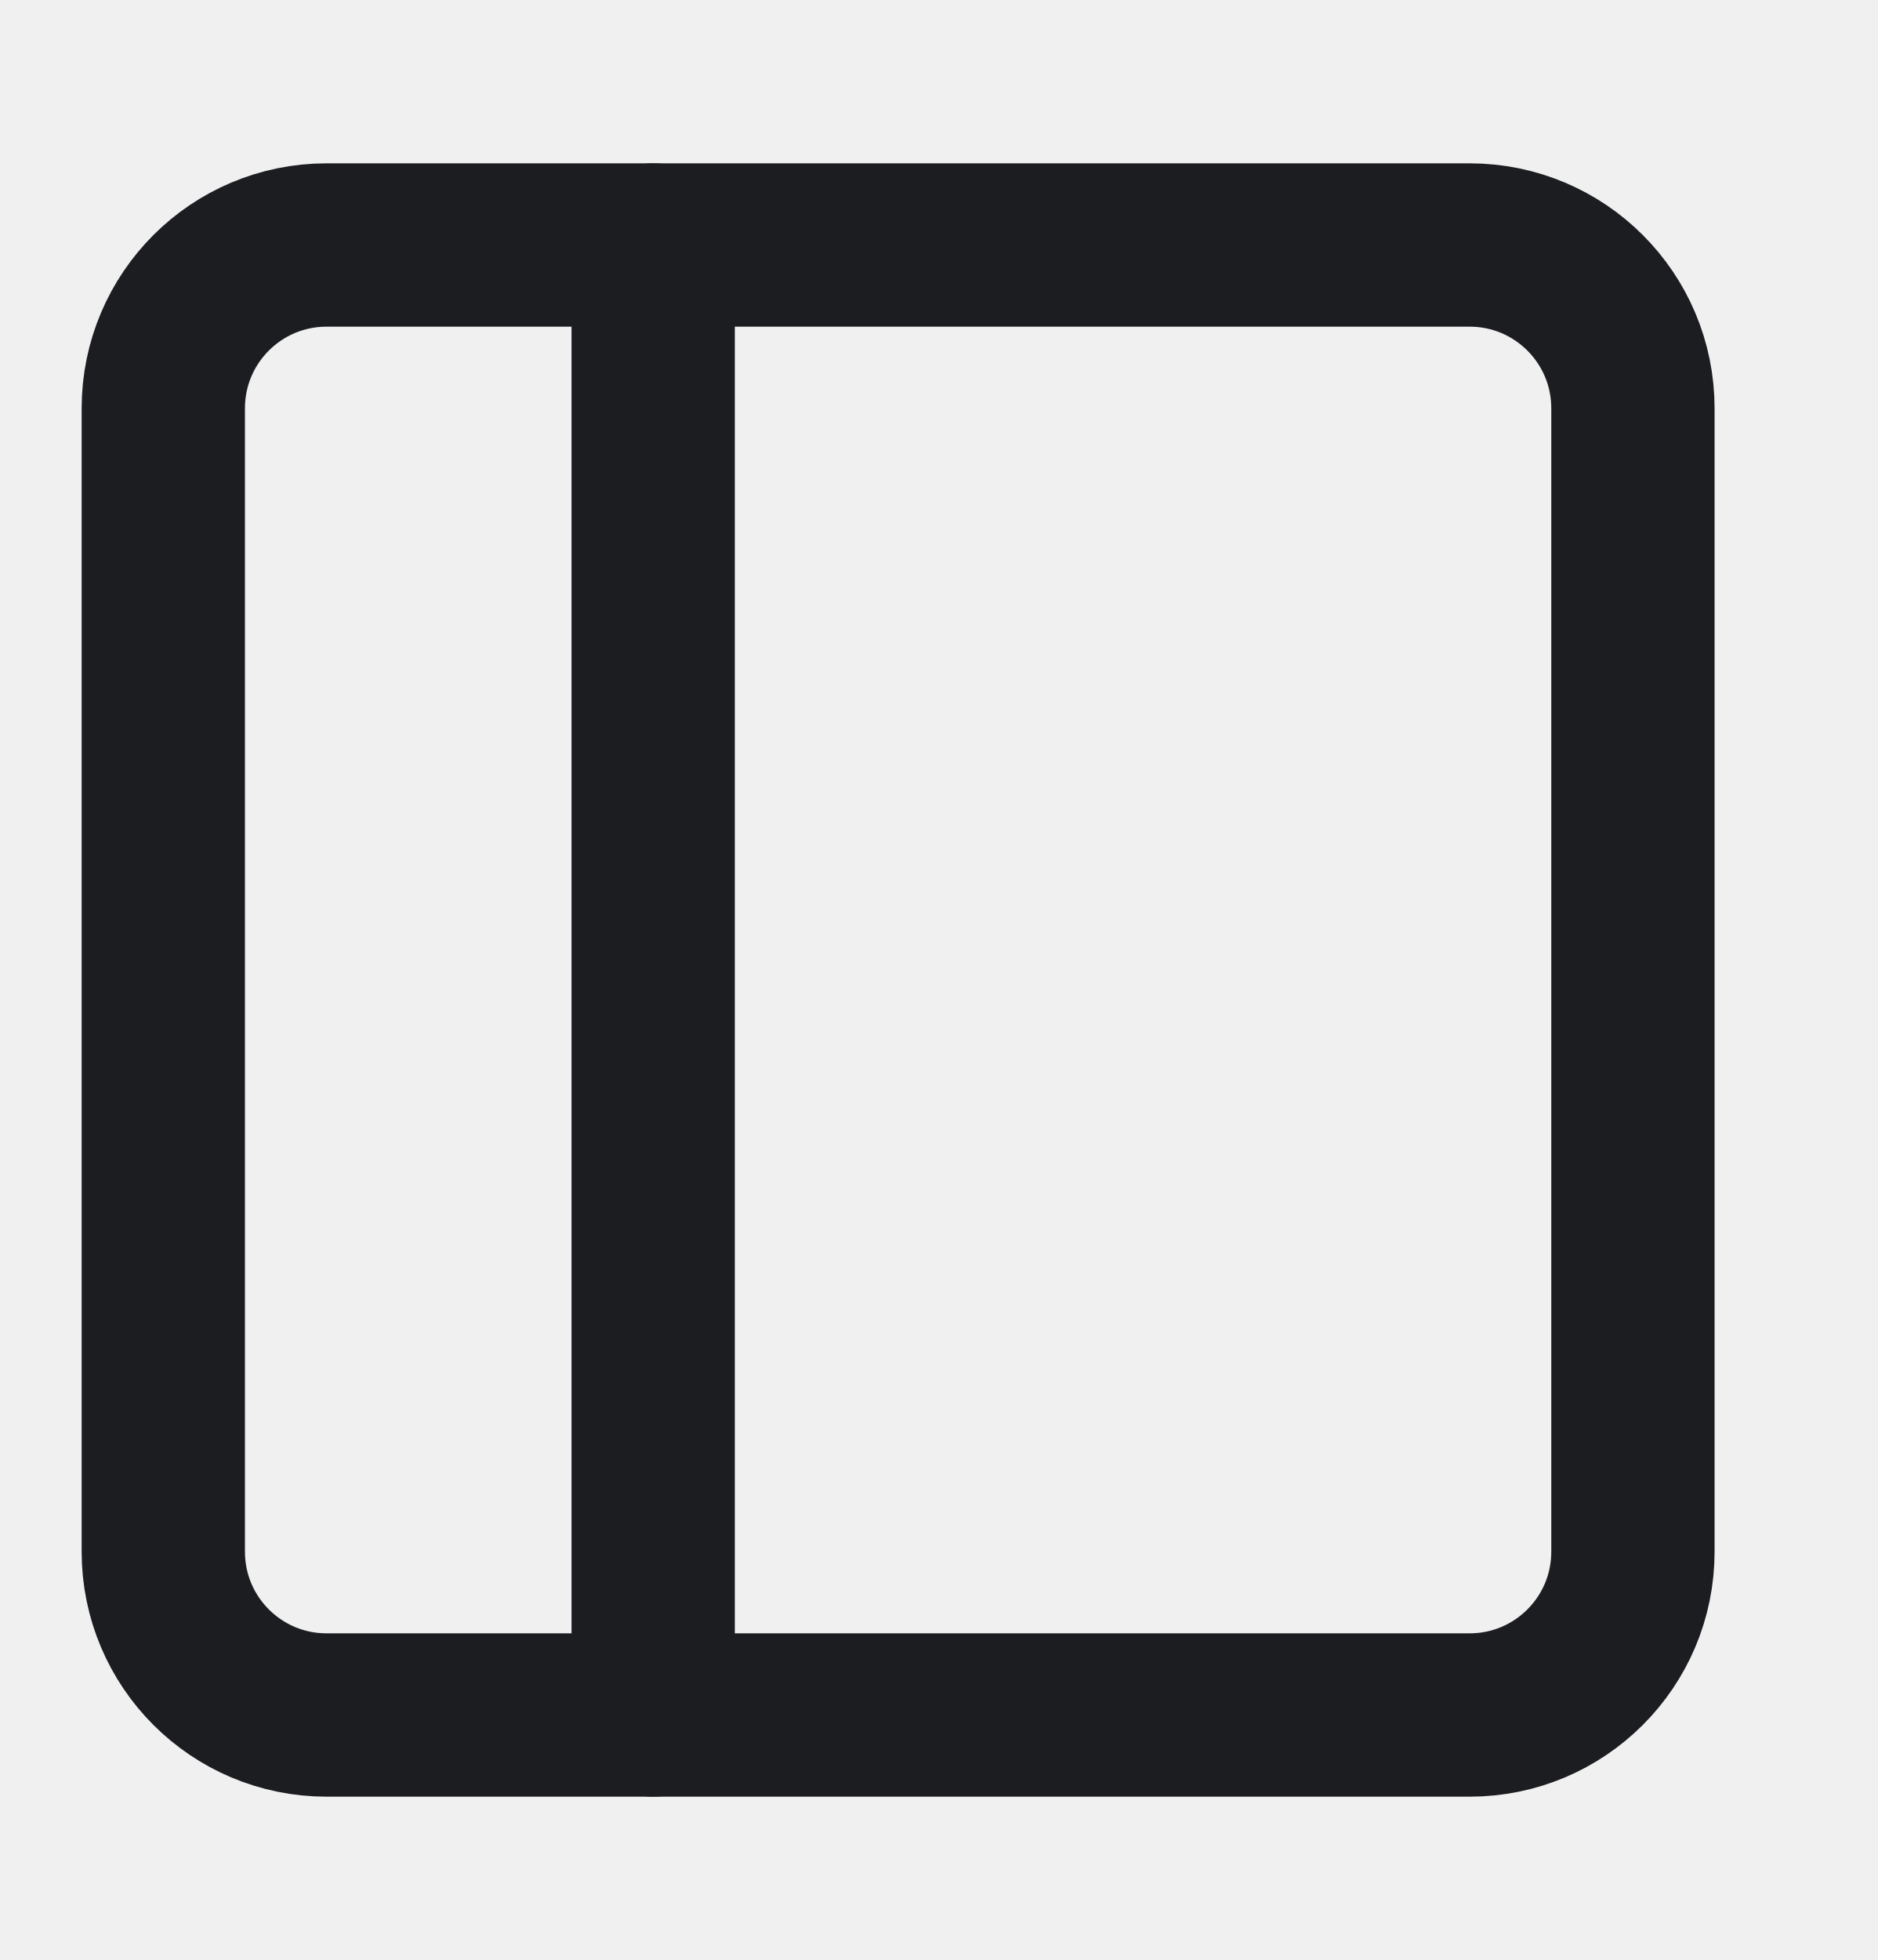
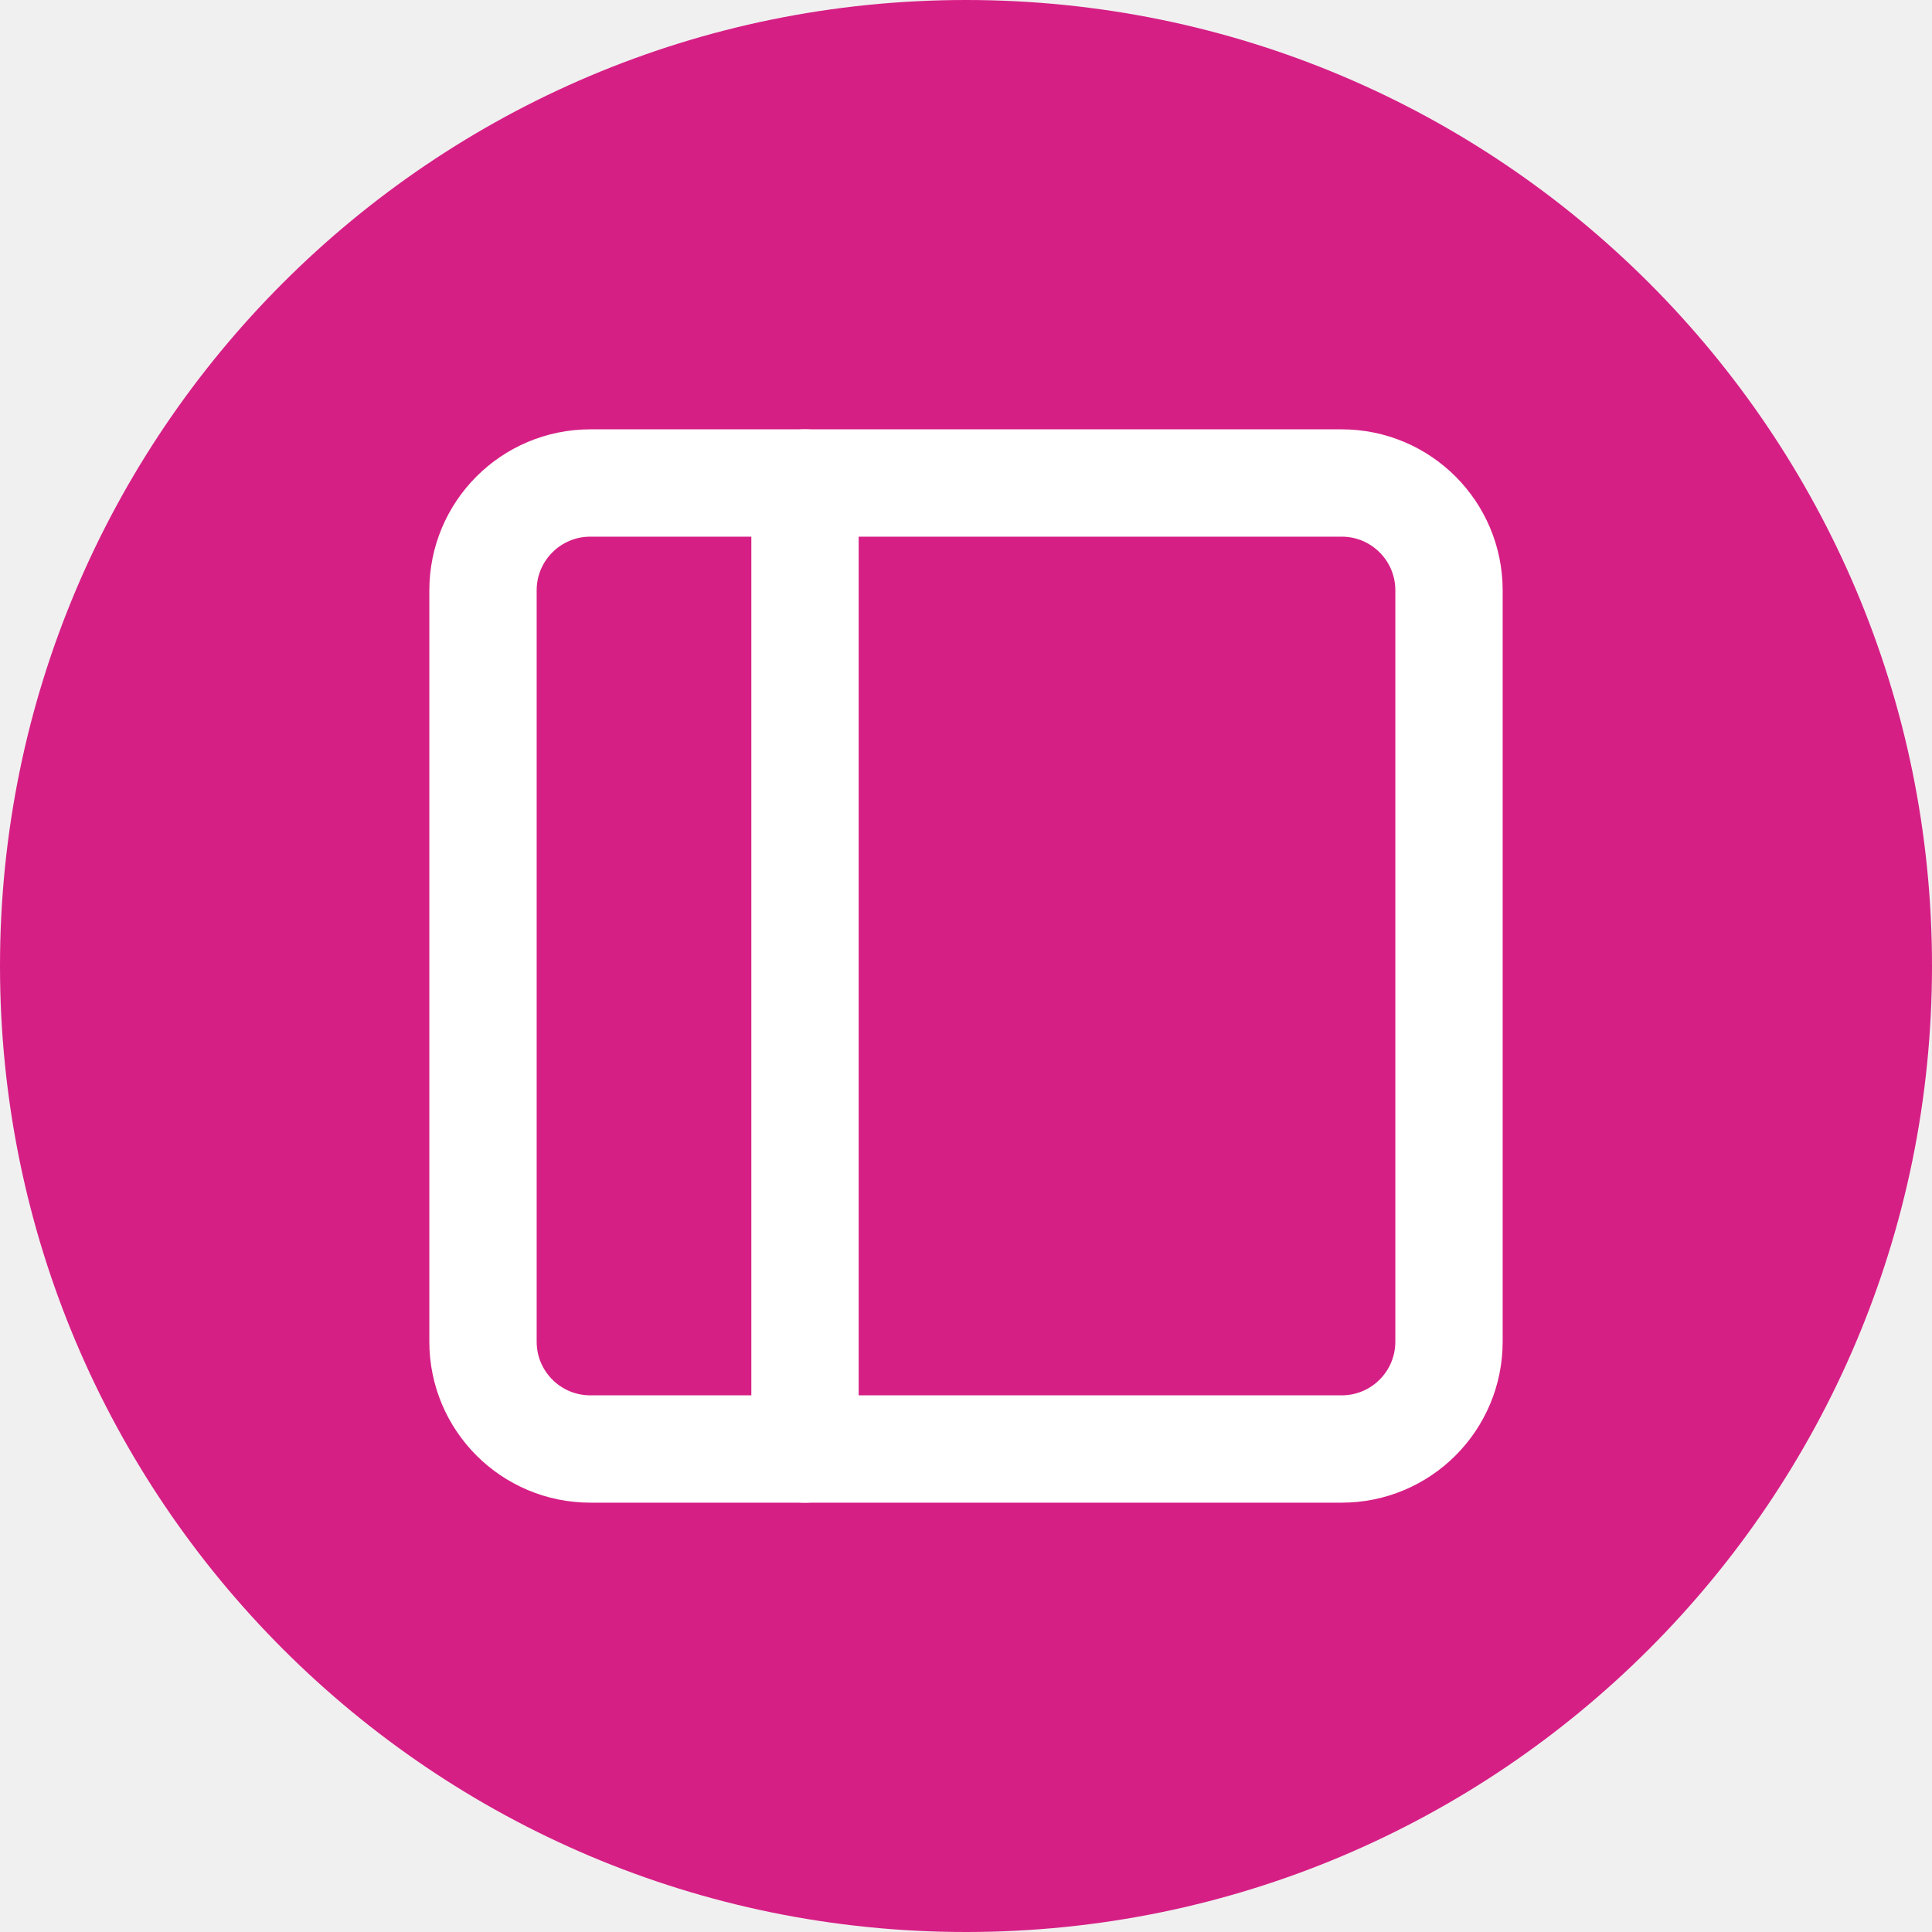
- <svg xmlns="http://www.w3.org/2000/svg" width="23" height="24" viewBox="0 0 23 24" fill="none">
-   <path d="M18 3H4C2.895 3 2 3.895 2 5V19C2 20.105 2.895 21 4 21H18C19.105 21 20 20.105 20 19V5C20 3.895 19.105 3 18 3Z" stroke="#1C1D21" stroke-width="2" stroke-linecap="round" stroke-linejoin="round" />
-   <path d="M8 3V21" stroke="#1C1D21" stroke-width="2" stroke-linecap="round" stroke-linejoin="round" />
+ <svg xmlns="http://www.w3.org/2000/svg" width="36" height="36" viewBox="0 0 36 36" fill="none">
+   <rect width="36" height="36" rx="18" fill="#D61F85" />
+   <g clip-path="url(#clip0_9067_26024)">
+     <path d="M25 9H11C9.895 9 9 9.895 9 11V25C9 26.105 9.895 27 11 27H25C26.105 27 27 26.105 27 25V11C27 9.895 26.105 9 25 9Z" stroke="white" stroke-width="2" stroke-linecap="round" stroke-linejoin="round" />
+     <path d="M15 9V27" stroke="white" stroke-width="2" stroke-linecap="round" stroke-linejoin="round" />
+   </g>
+   <defs>
+     <clipPath id="clip0_9067_26024">
+       <rect width="24" height="24" fill="white" transform="translate(7 6)" />
+     </clipPath>
+   </defs>
</svg>
